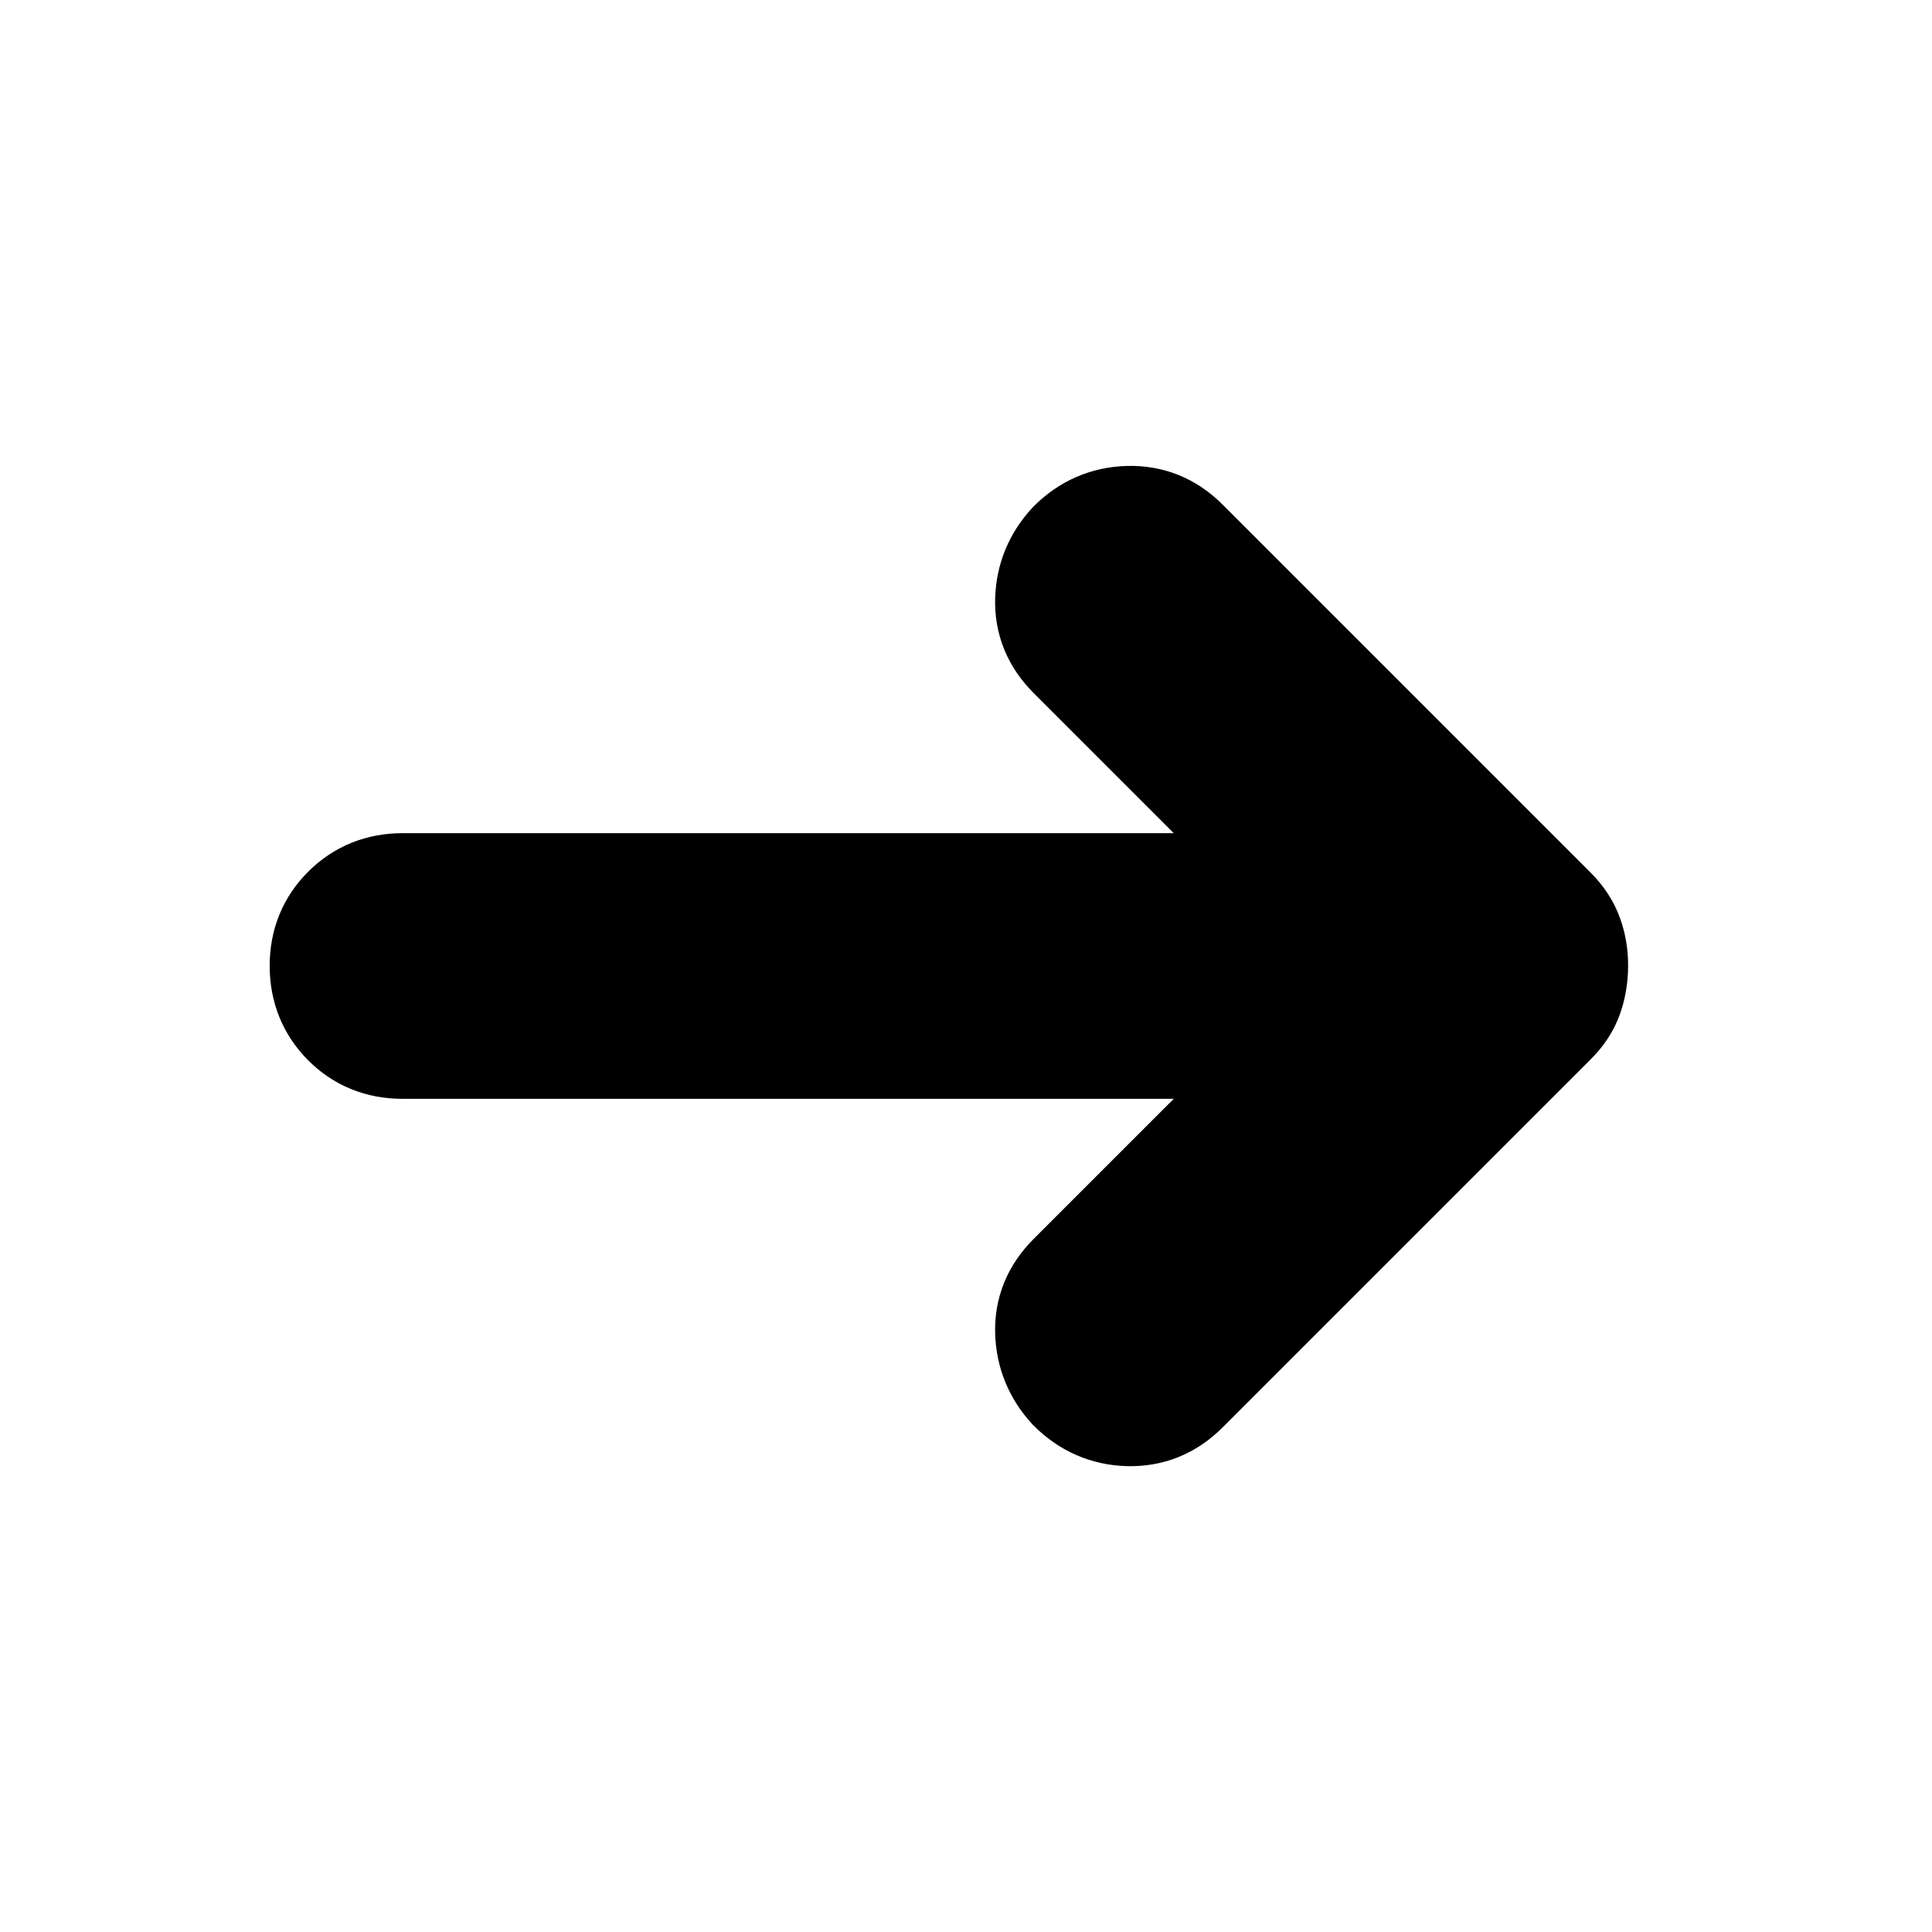
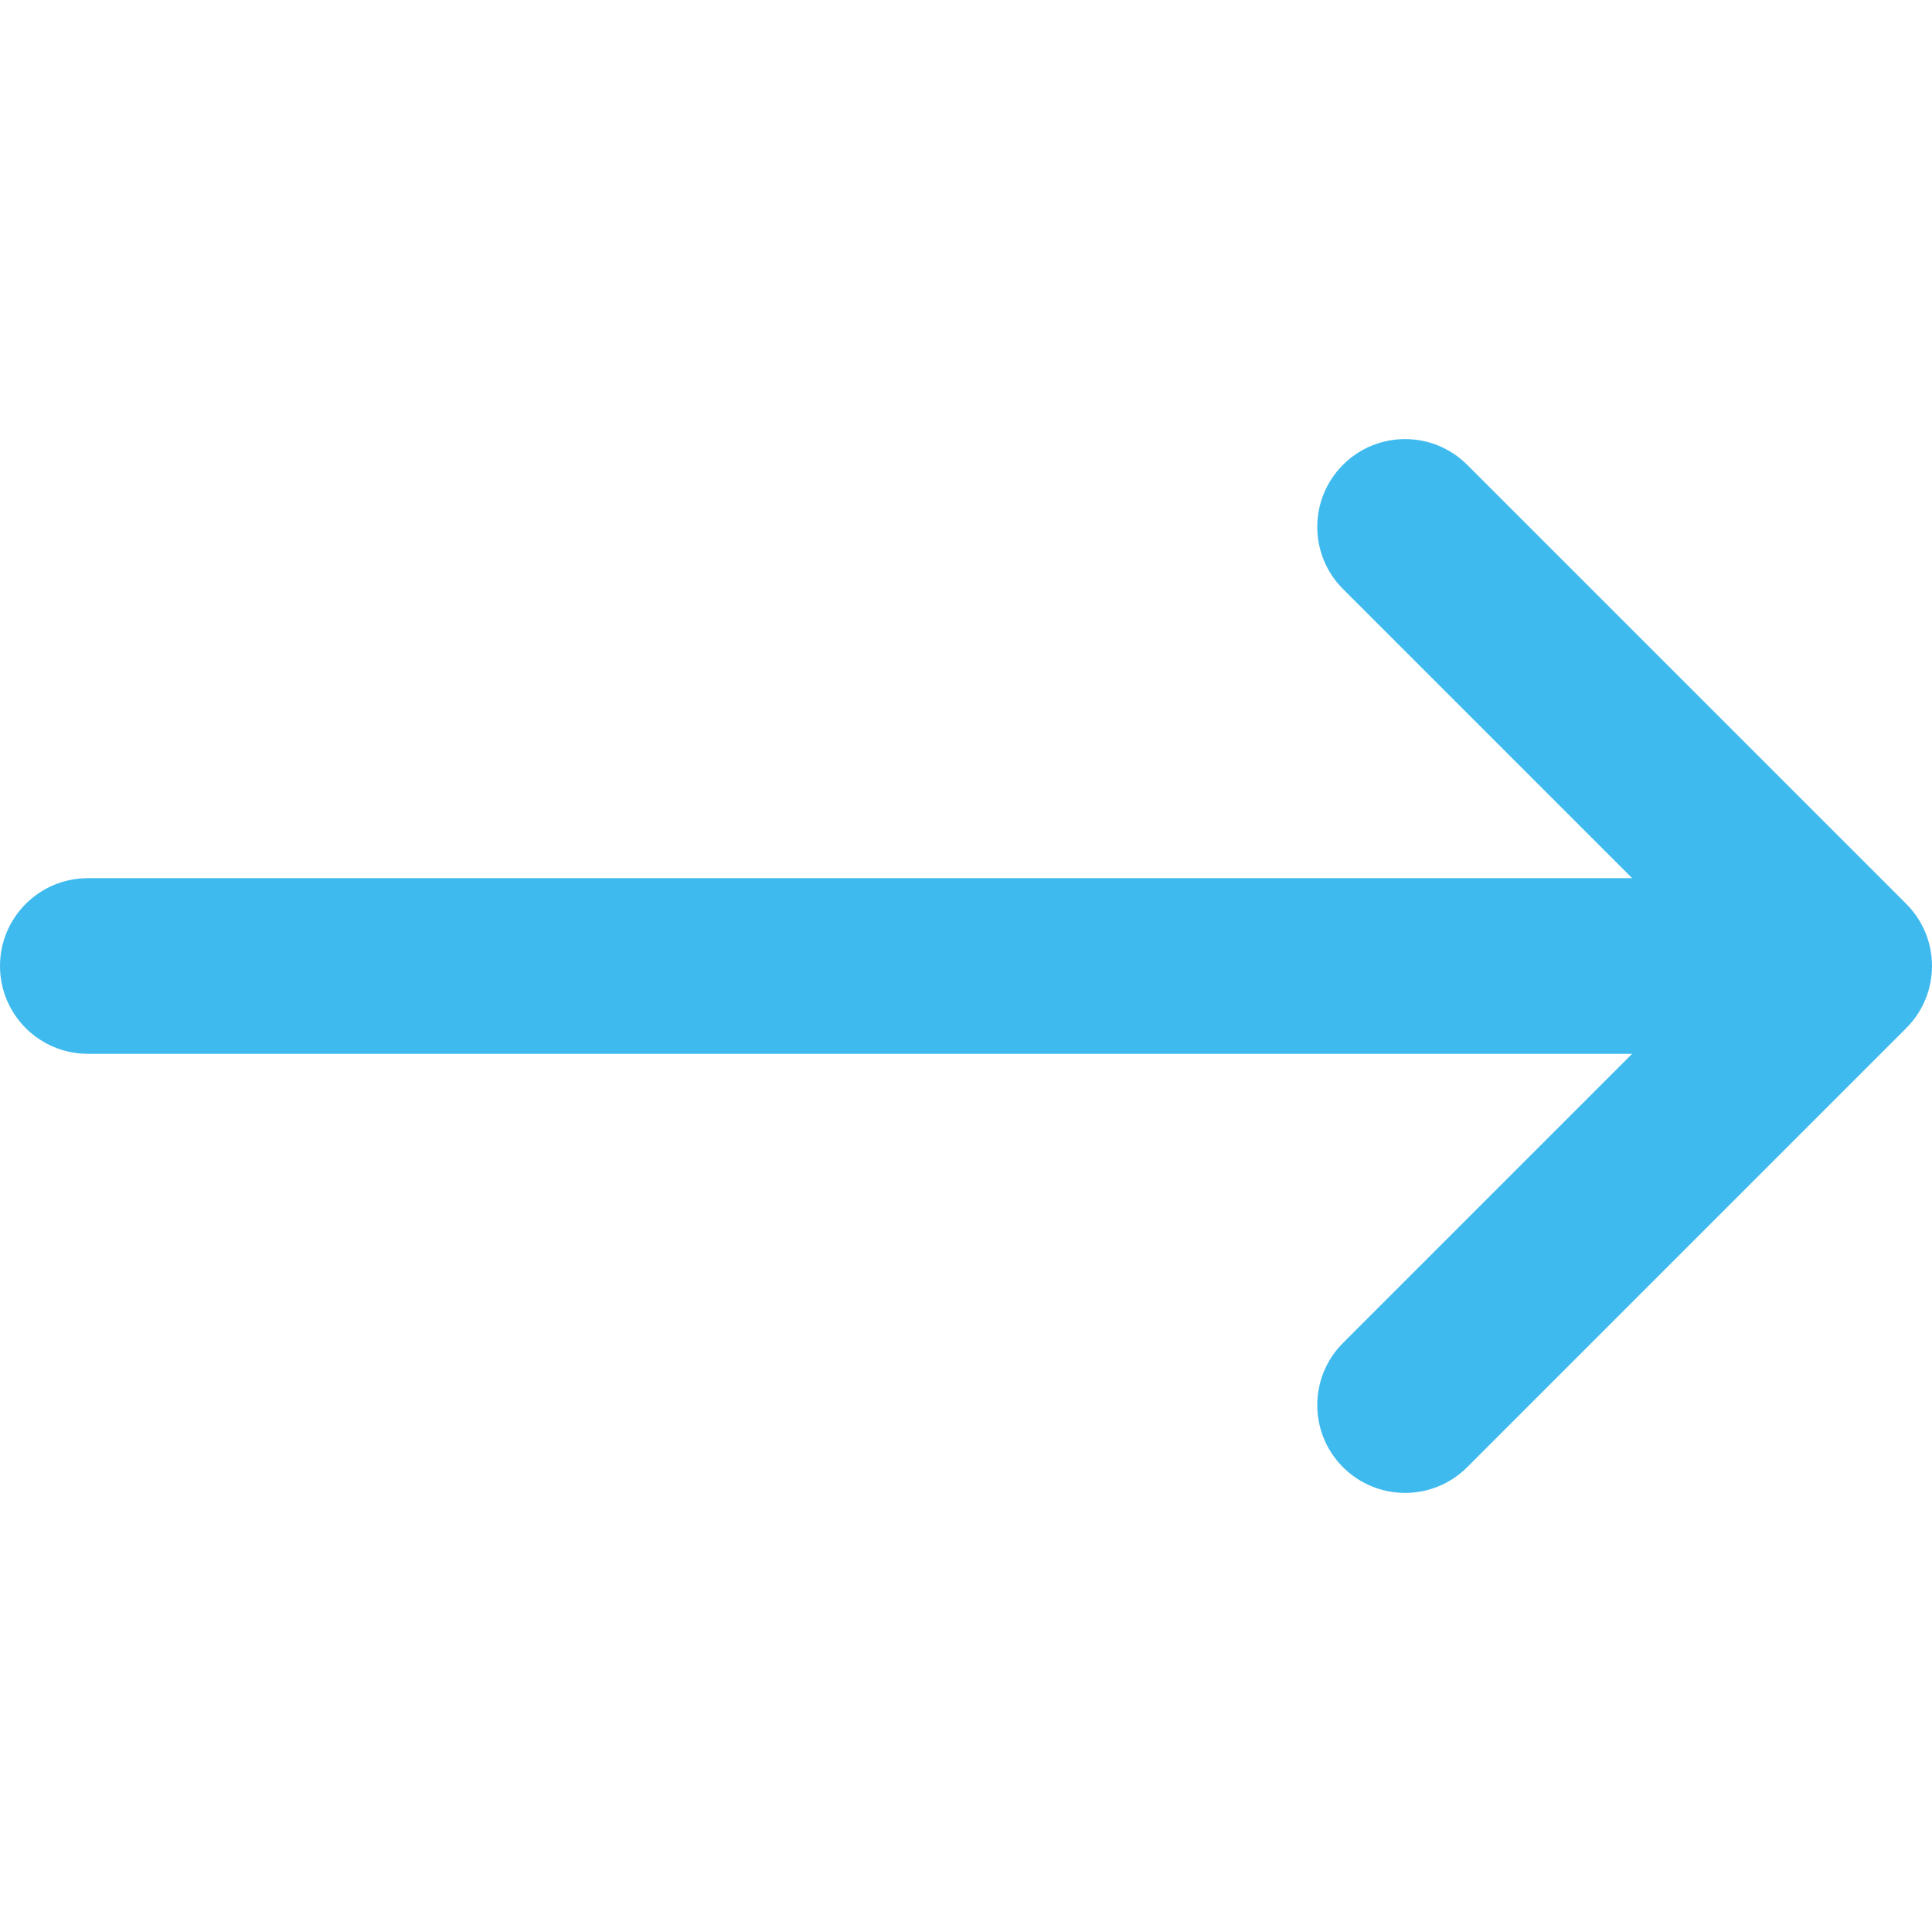
- <svg xmlns="http://www.w3.org/2000/svg" width="24" height="24" viewBox="0 0 24 24">
-   <path fill="currentColor" d="M16.15 13H5q-.425 0-.712-.288T4 12t.288-.712T5 11h11.15L13.3 8.15q-.3-.3-.288-.7t.288-.7q.3-.3.713-.312t.712.287L19.3 11.3q.15.15.213.325t.062.375t-.062.375t-.213.325l-4.575 4.575q-.3.3-.712.288t-.713-.313q-.275-.3-.288-.7t.288-.7z" stroke-width="1.3" stroke="currentColor" />
+ <svg xmlns="http://www.w3.org/2000/svg" fill="#3fbaef" height="800px" width="800px" version="1.1" id="Layer_1" viewBox="0 0 330 330" xml:space="preserve">
+   <path id="XMLID_27_" d="M15,180h263.787l-49.394,49.394c-5.858,5.857-5.858,15.355,0,21.213C232.322,253.535,236.161,255,240,255  s7.678-1.465,10.606-4.394l75-75c5.858-5.857,5.858-15.355,0-21.213l-75-75c-5.857-5.857-15.355-5.857-21.213,0  c-5.858,5.857-5.858,15.355,0,21.213L278.787,150H15c-8.284,0-15,6.716-15,15S6.716,180,15,180z" />
</svg>
